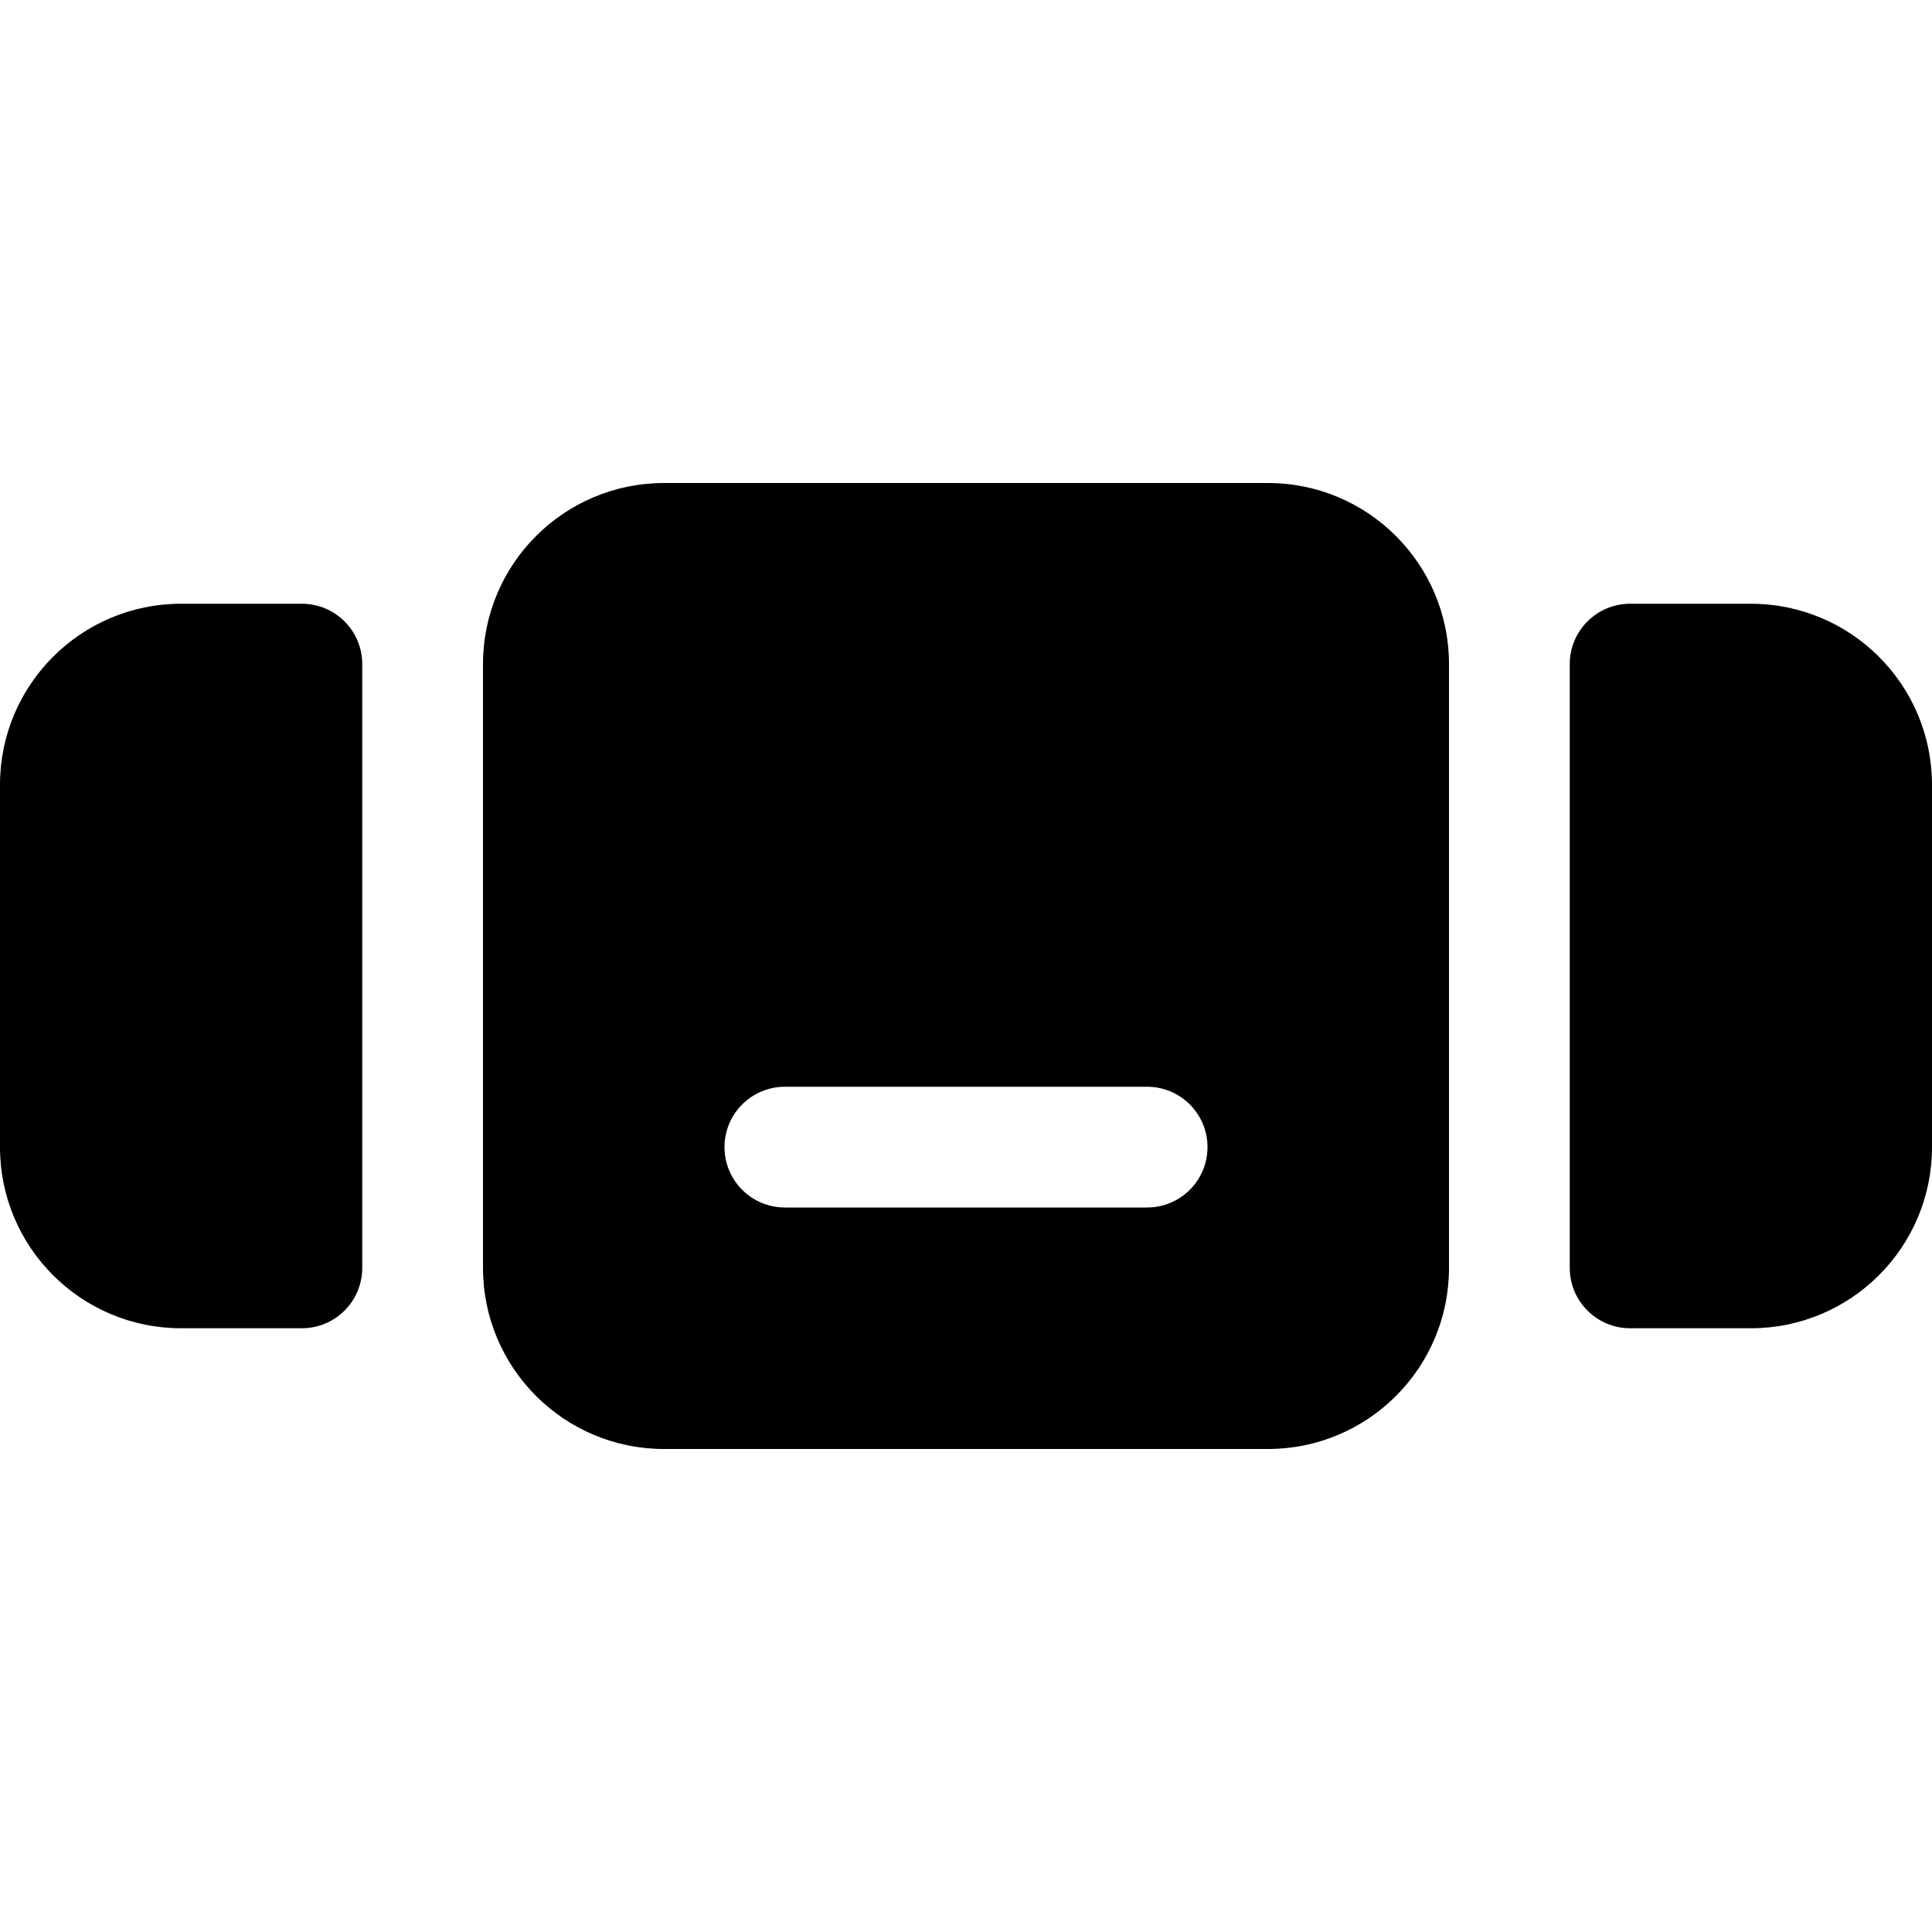
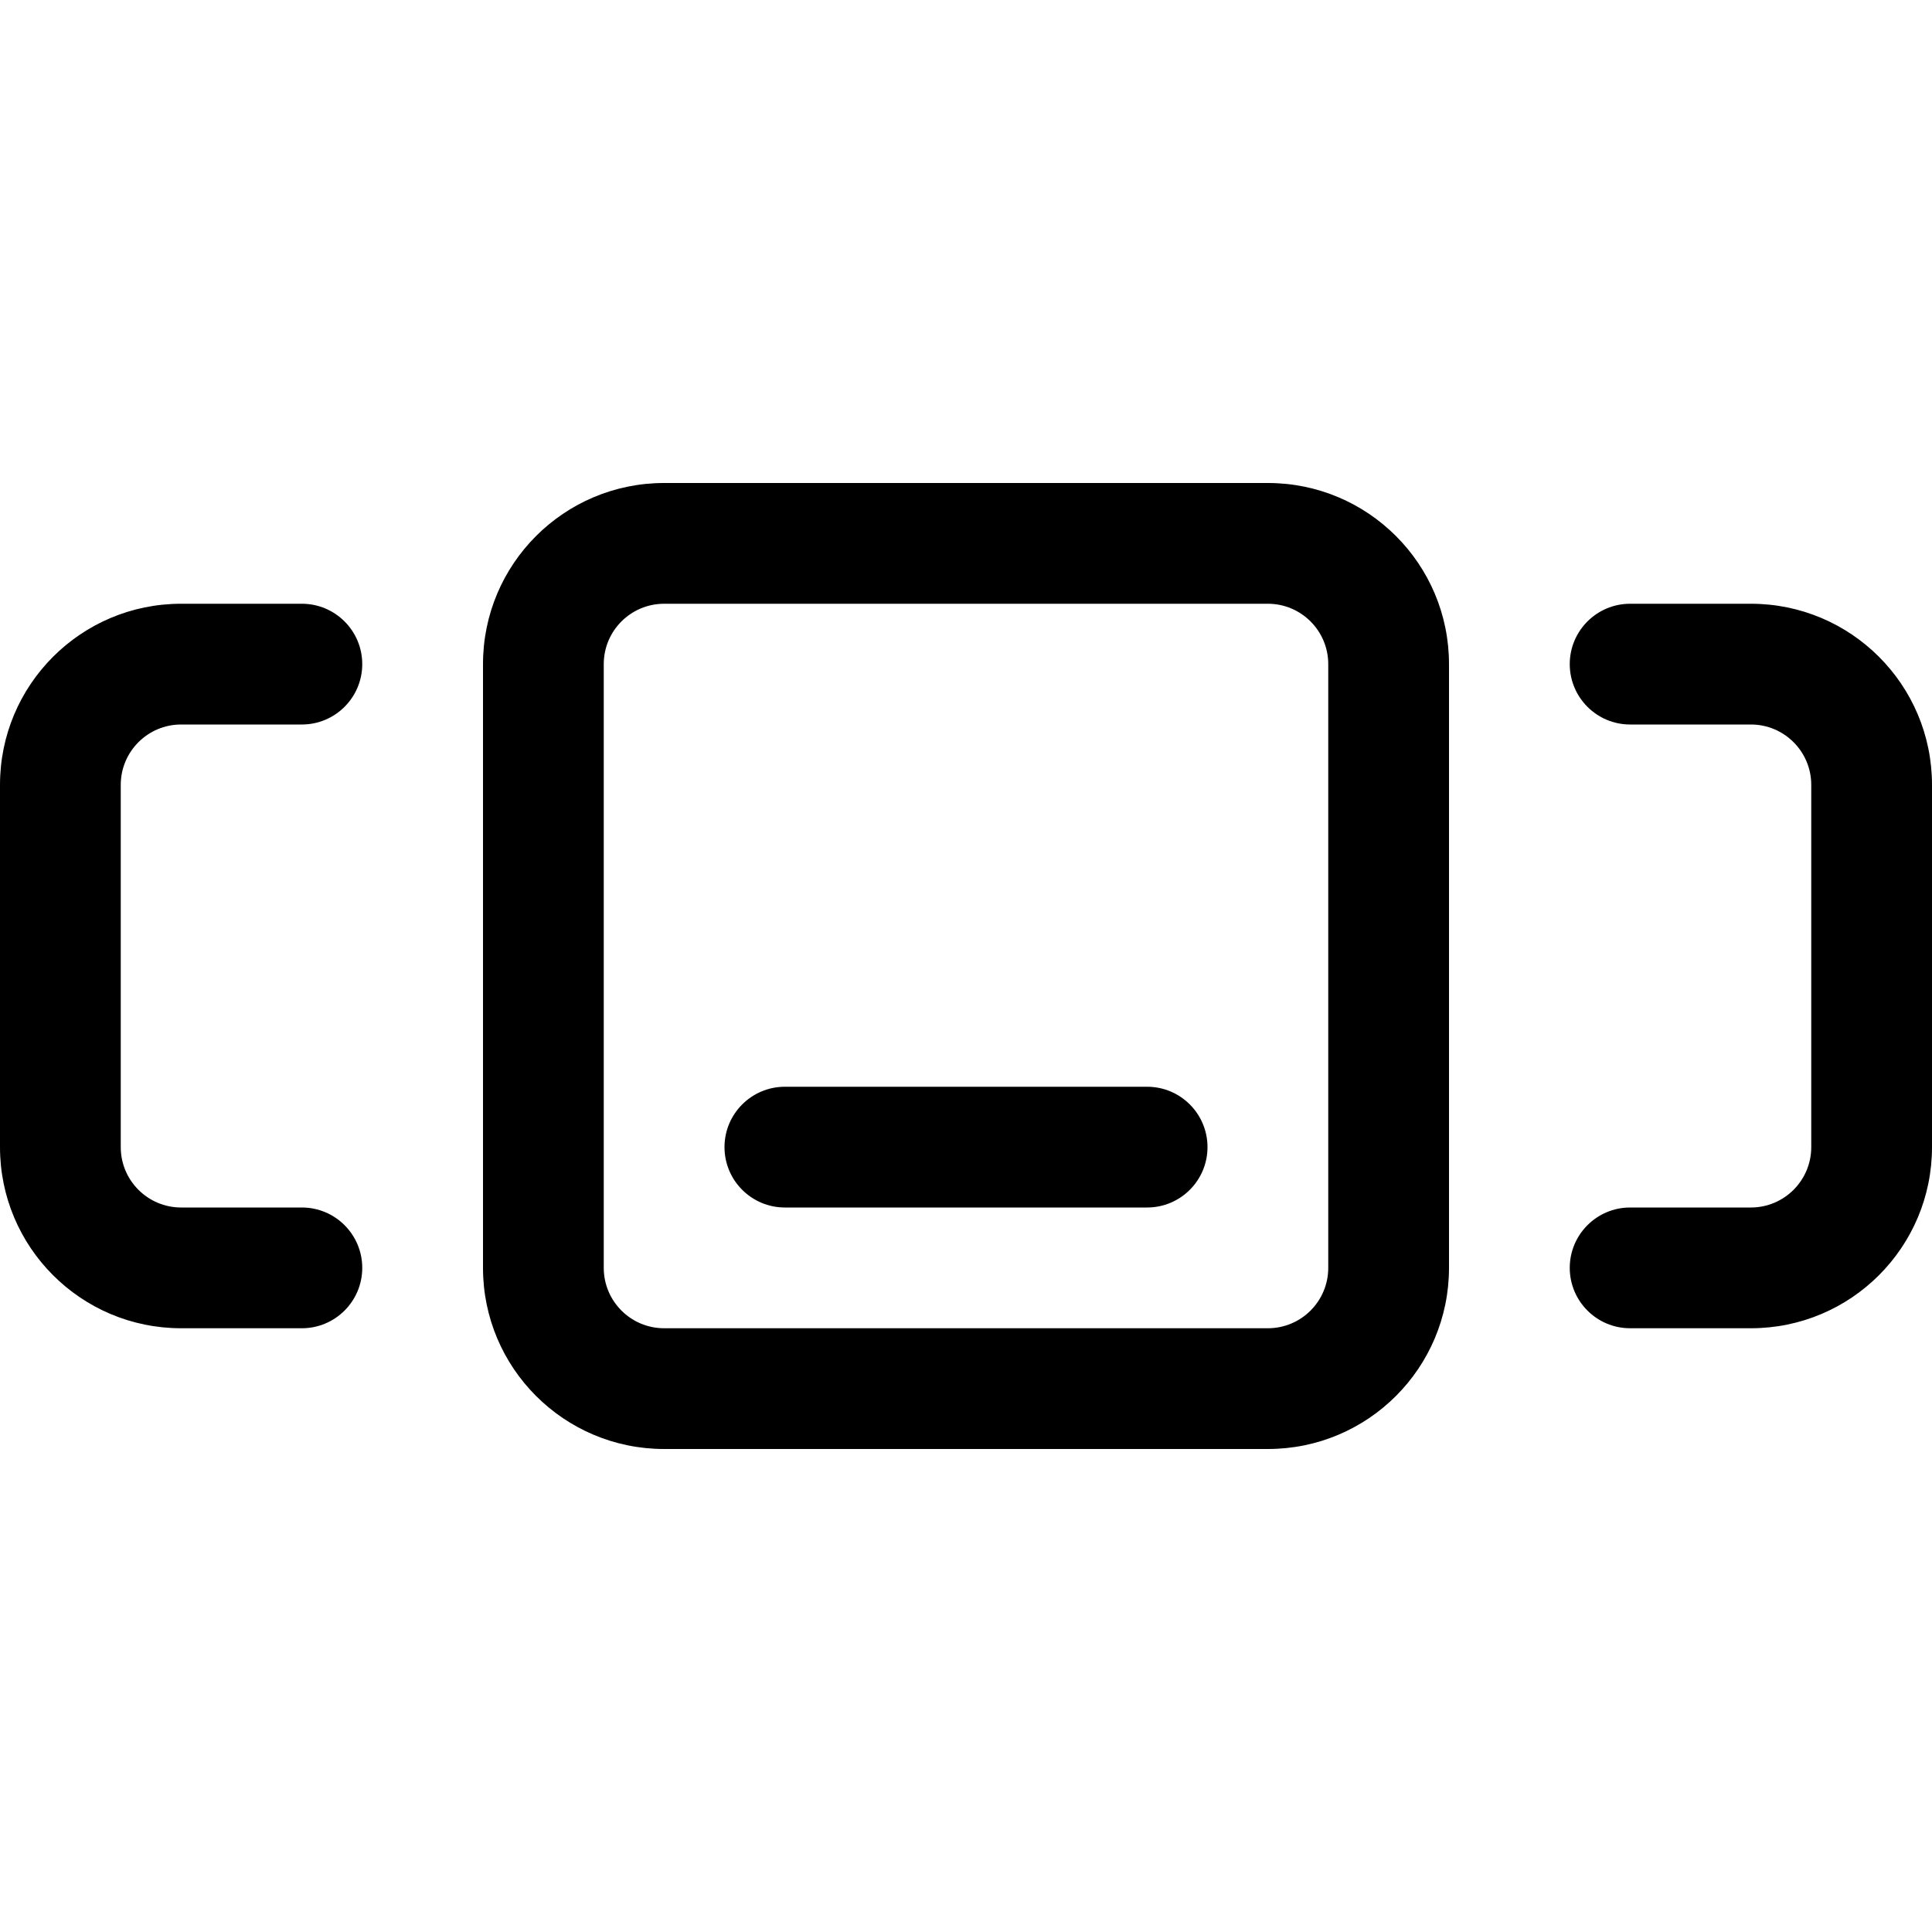
<svg xmlns="http://www.w3.org/2000/svg" width="24" height="24" viewBox="0 0 24 24" fill="currentColor">
-   <g clip-path="url(#clip0_5312_318)">
-     <path fill-rule="evenodd" clip-rule="evenodd" d="M6 8.25C6 7.007 7.007 6 8.25 6H15.75C16.993 6 18 7.007 18 8.25V15.75C18 16.993 16.993 18 15.75 18H8.25C7.007 18 6 16.993 6 15.75V8.25ZM9.75 13.5C9.336 13.5 9 13.836 9 14.25C9 14.664 9.336 15 9.75 15H14.25C14.664 15 15 14.664 15 14.25C15 13.836 14.664 13.5 14.25 13.5H9.75Z" />
-     <path d="M3.75 7.5C4.164 7.5 4.5 7.836 4.5 8.25L4.5 15.75C4.5 16.164 4.164 16.5 3.75 16.5H3H2.25C1.007 16.5 0 15.493 0 14.25V9.75C0 8.507 1.007 7.5 2.25 7.5H3H3.75Z" />
-     <path d="M20.25 16.5C19.836 16.5 19.5 16.164 19.5 15.75V8.25C19.5 7.836 19.836 7.5 20.25 7.5L21 7.5H21.75C22.993 7.5 24 8.507 24 9.75V14.25C24 15.493 22.993 16.5 21.75 16.5H21H20.25Z" />
-   </g>
-   <defs>
-     <clipPath id="clip0_5312_318">
-       <rect width="24" height="24" />
-     </clipPath>
-   </defs>
+   <path fill-rule="evenodd" clip-rule="evenodd" d="M8.25 7.5H15.75C16.164 7.5 16.5 7.836 16.5 8.25V15.75C16.5 16.164 16.164 16.5 15.75 16.5H8.25C7.836 16.5 7.5 16.164 7.5 15.75V8.25C7.5 7.836 7.836 7.5 8.25 7.5ZM6 8.25C6 7.007 7.007 6 8.25 6H15.75C16.993 6 18 7.007 18 8.25V15.75C18 16.993 16.993 18 15.75 18H8.25C7.007 18 6 16.993 6 15.75V8.25ZM9.75 13.5C9.336 13.5 9 13.836 9 14.25C9 14.664 9.336 15 9.75 15H14.25C14.664 15 15 14.664 15 14.25C15 13.836 14.664 13.5 14.25 13.5H9.75ZM22.5 14.25C22.5 14.664 22.164 15 21.75 15H21H20.25C19.836 15 19.5 15.336 19.5 15.75C19.5 16.164 19.836 16.5 20.25 16.5H21H21.75C22.993 16.5 24 15.493 24 14.25V9.75C24 8.507 22.993 7.5 21.75 7.5H21L20.25 7.5C19.836 7.5 19.5 7.836 19.5 8.25C19.5 8.664 19.836 9 20.25 9H21H21.75C22.164 9 22.5 9.336 22.5 9.75V14.25ZM2.25 9C1.836 9 1.5 9.336 1.5 9.75L1.5 14.25C1.5 14.664 1.836 15 2.25 15H3H3.75C4.164 15 4.5 15.336 4.5 15.75C4.5 16.164 4.164 16.5 3.75 16.5H3H2.25C1.007 16.5 0 15.493 0 14.25V9.75C0 8.507 1.007 7.5 2.25 7.5H3H3.75C4.164 7.5 4.5 7.836 4.5 8.25C4.5 8.664 4.164 9 3.75 9L3 9H2.25H2.25Z" />
</svg>
